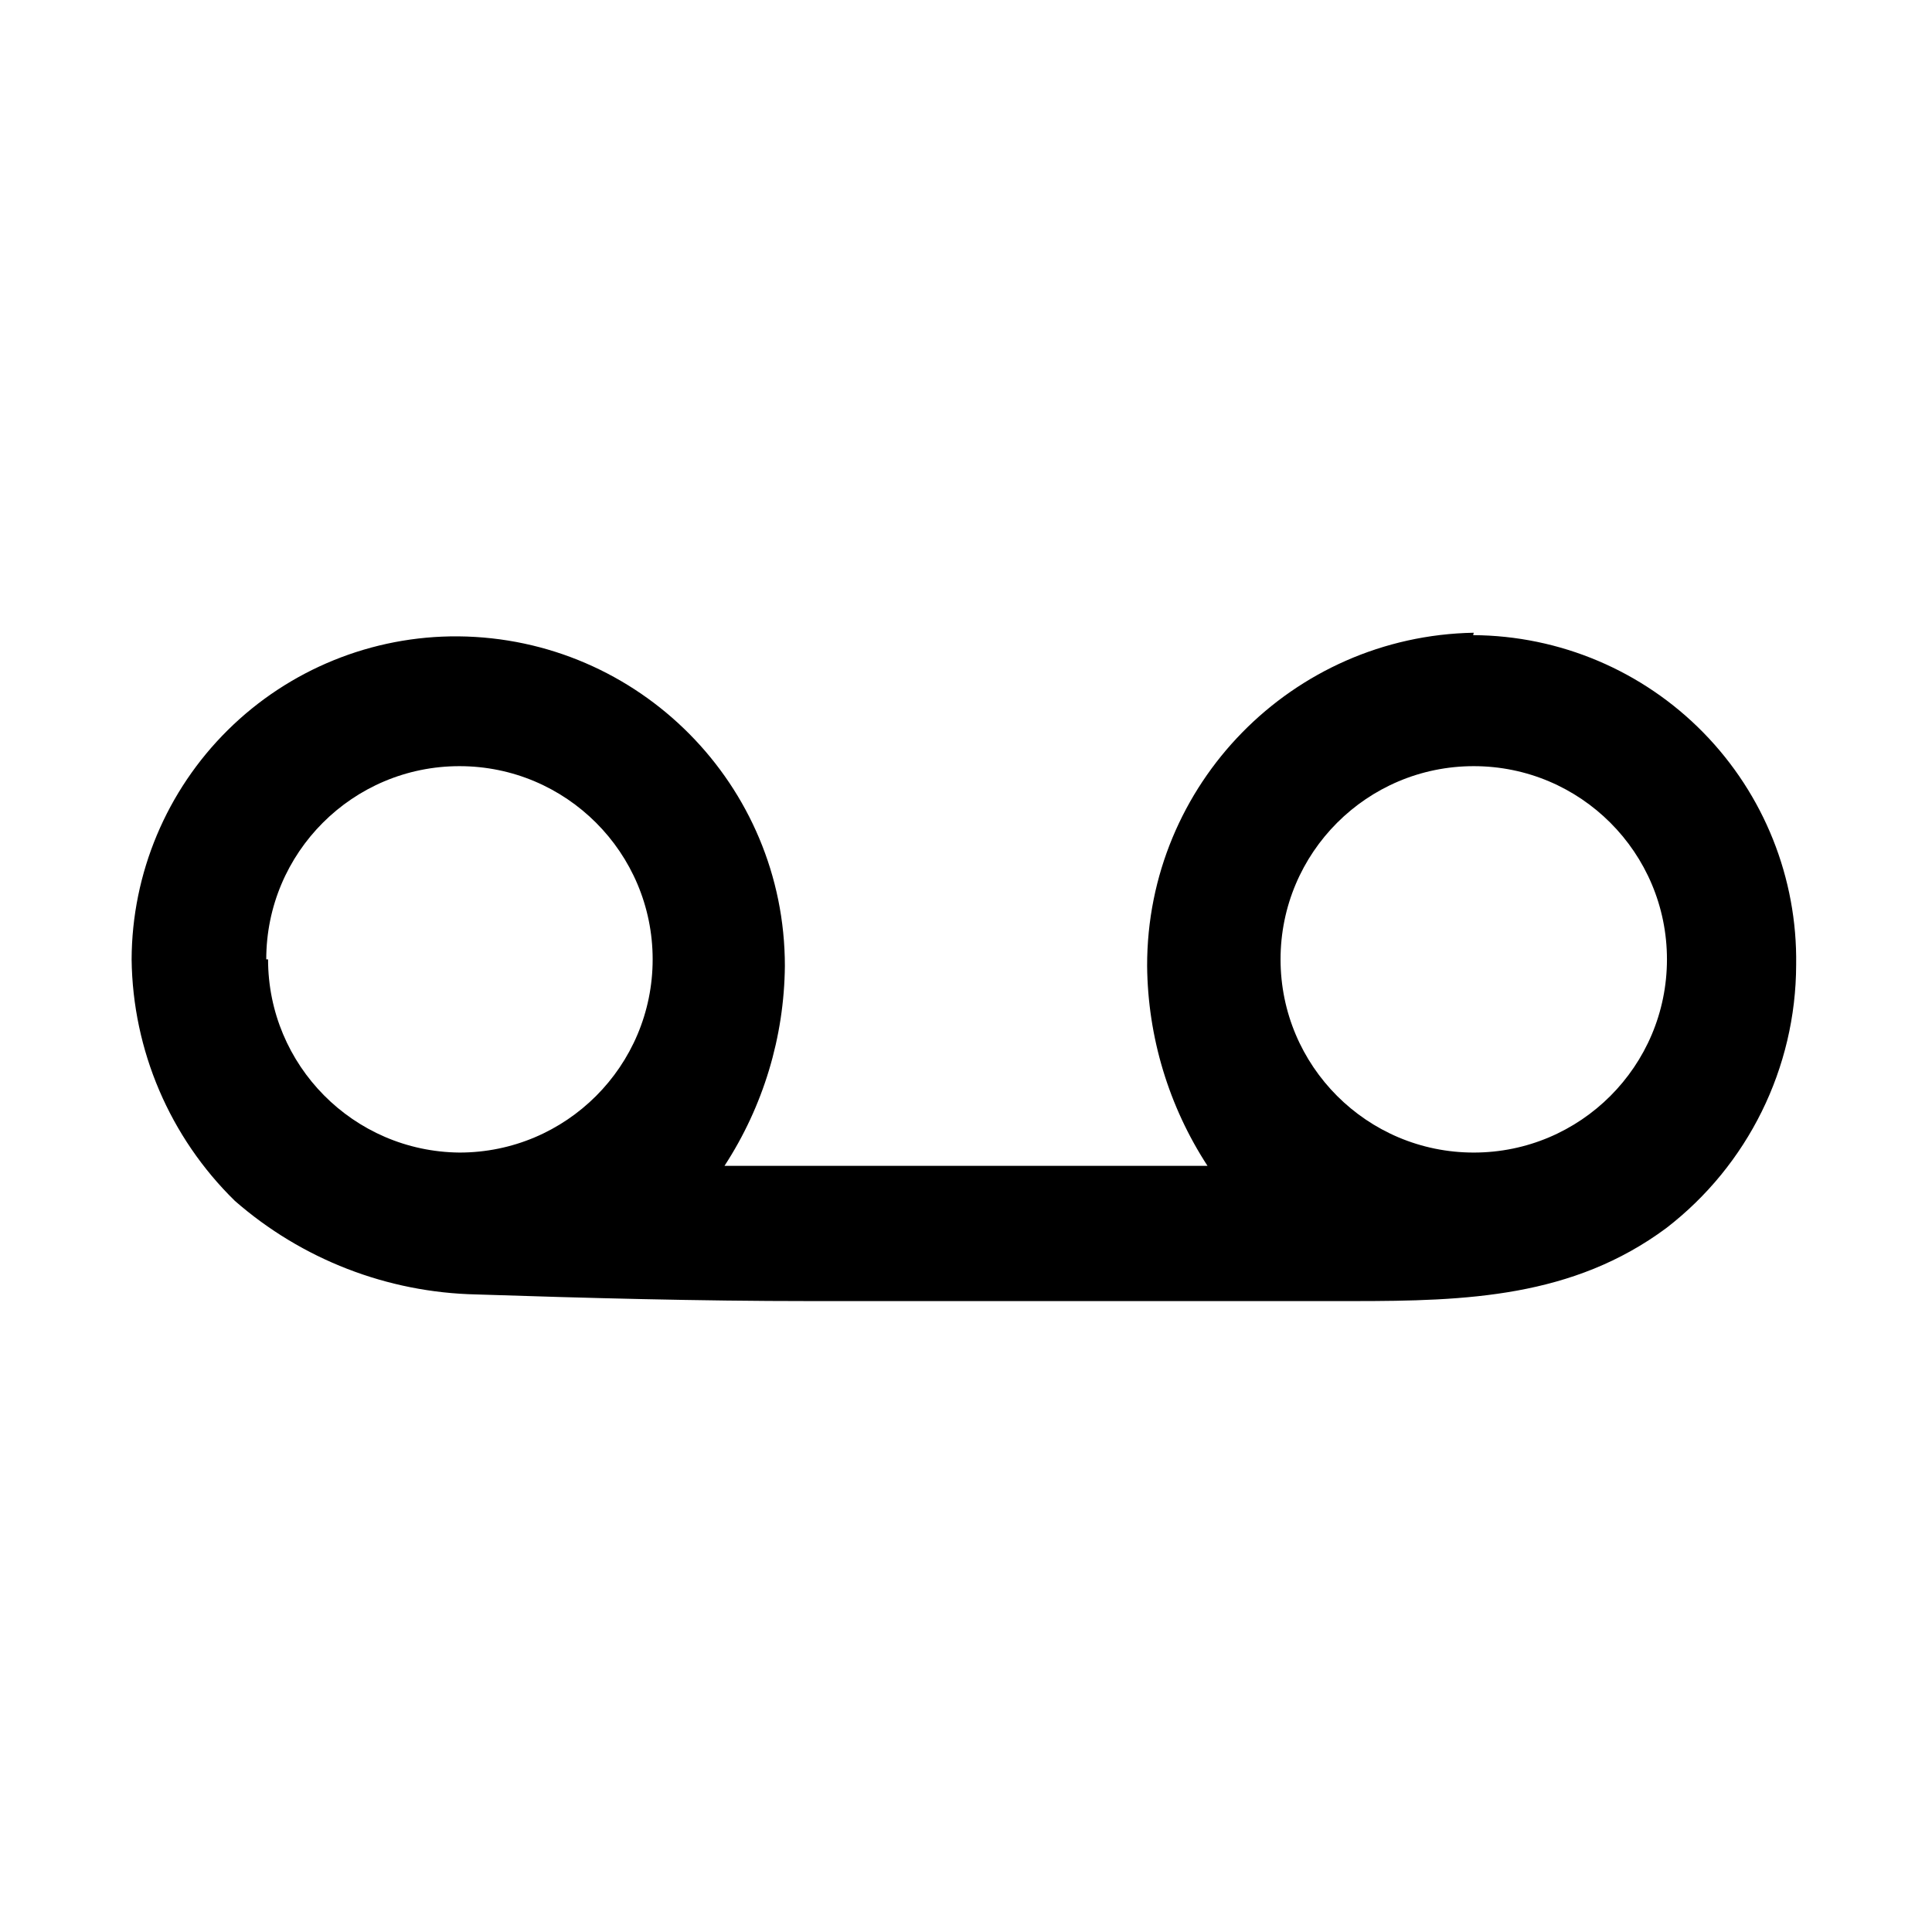
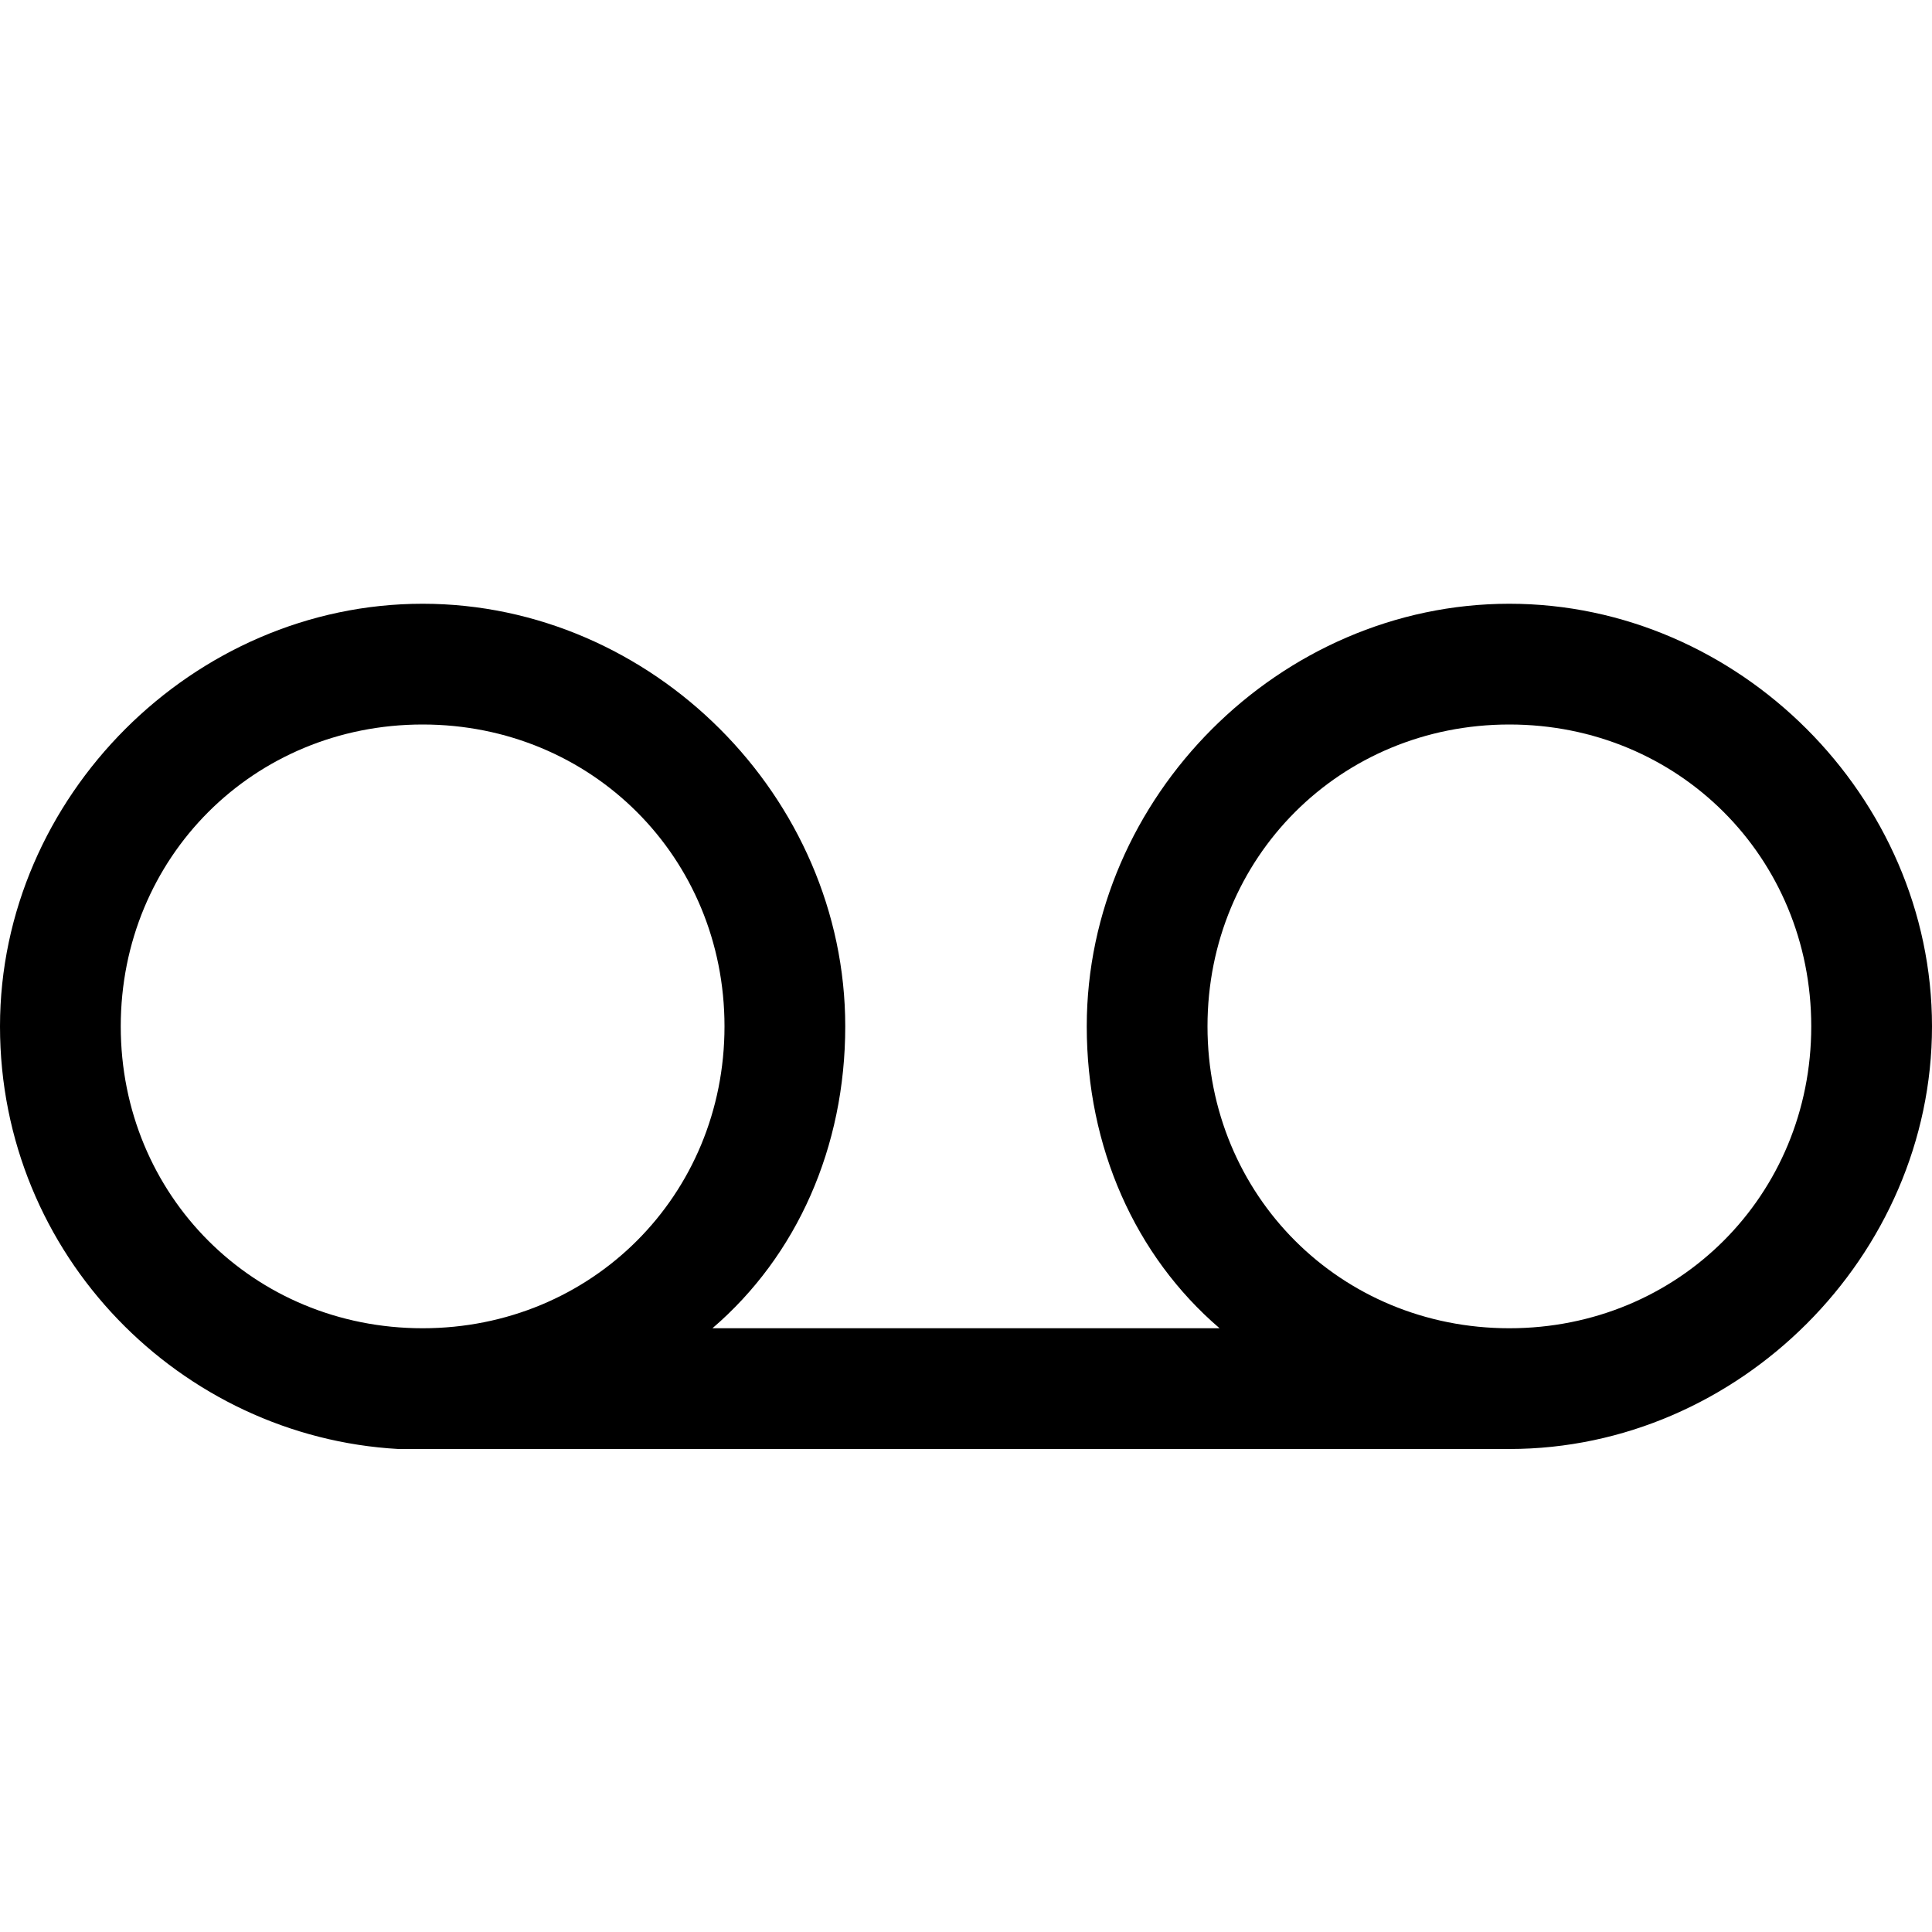
- <svg xmlns="http://www.w3.org/2000/svg" data-name="Layer 1" viewBox="0 0 32 32">
-   <path d="M24.41 10.48A5.51 5.51 0 0019 16a6.17 6.17 0 001 3.31h-8A6.17 6.17 0 0013 16a5.46 5.46 0 00-5.41-5.46 5.37 5.37 0 00-5.41 5.35 5.69 5.69 0 001.71 4 6.28 6.28 0 004 1.55c1.82.06 3.7.11 5.52.11h9c1.88 0 3.64-.06 5.19-1.21a5.52 5.52 0 002.15-4.36 5.38 5.38 0 00-5.35-5.46zm-20 5.41a3.2 3.2 0 113.2 3.2 3.2 3.2 0 01-3.17-3.2zm20 3.2a3.2 3.2 0 113.2-3.2 3.2 3.2 0 01-3.2 3.2z" />
+ <svg xmlns="http://www.w3.org/2000/svg" viewBox="0 0 16 16">
+   <path d="M12.5 5C10.6 5 9 6.6 9 8.5c0 1 .4 1.9 1.1 2.5H5.9C6.6 10.4 7 9.5 7 8.5 7 6.6 5.4 5 3.5 5S0 6.6 0 8.5s1.5 3.4 3.3 3.5h9.2c1.9 0 3.5-1.6 3.5-3.5S14.4 5 12.5 5zM1 8.5C1 7.1 2.1 6 3.5 6S6 7.1 6 8.5 4.9 11 3.5 11 1 9.9 1 8.5zM12.5 11C11.1 11 10 9.9 10 8.5S11.1 6 12.5 6 15 7.1 15 8.5 13.9 11 12.5 11z" />
</svg>
